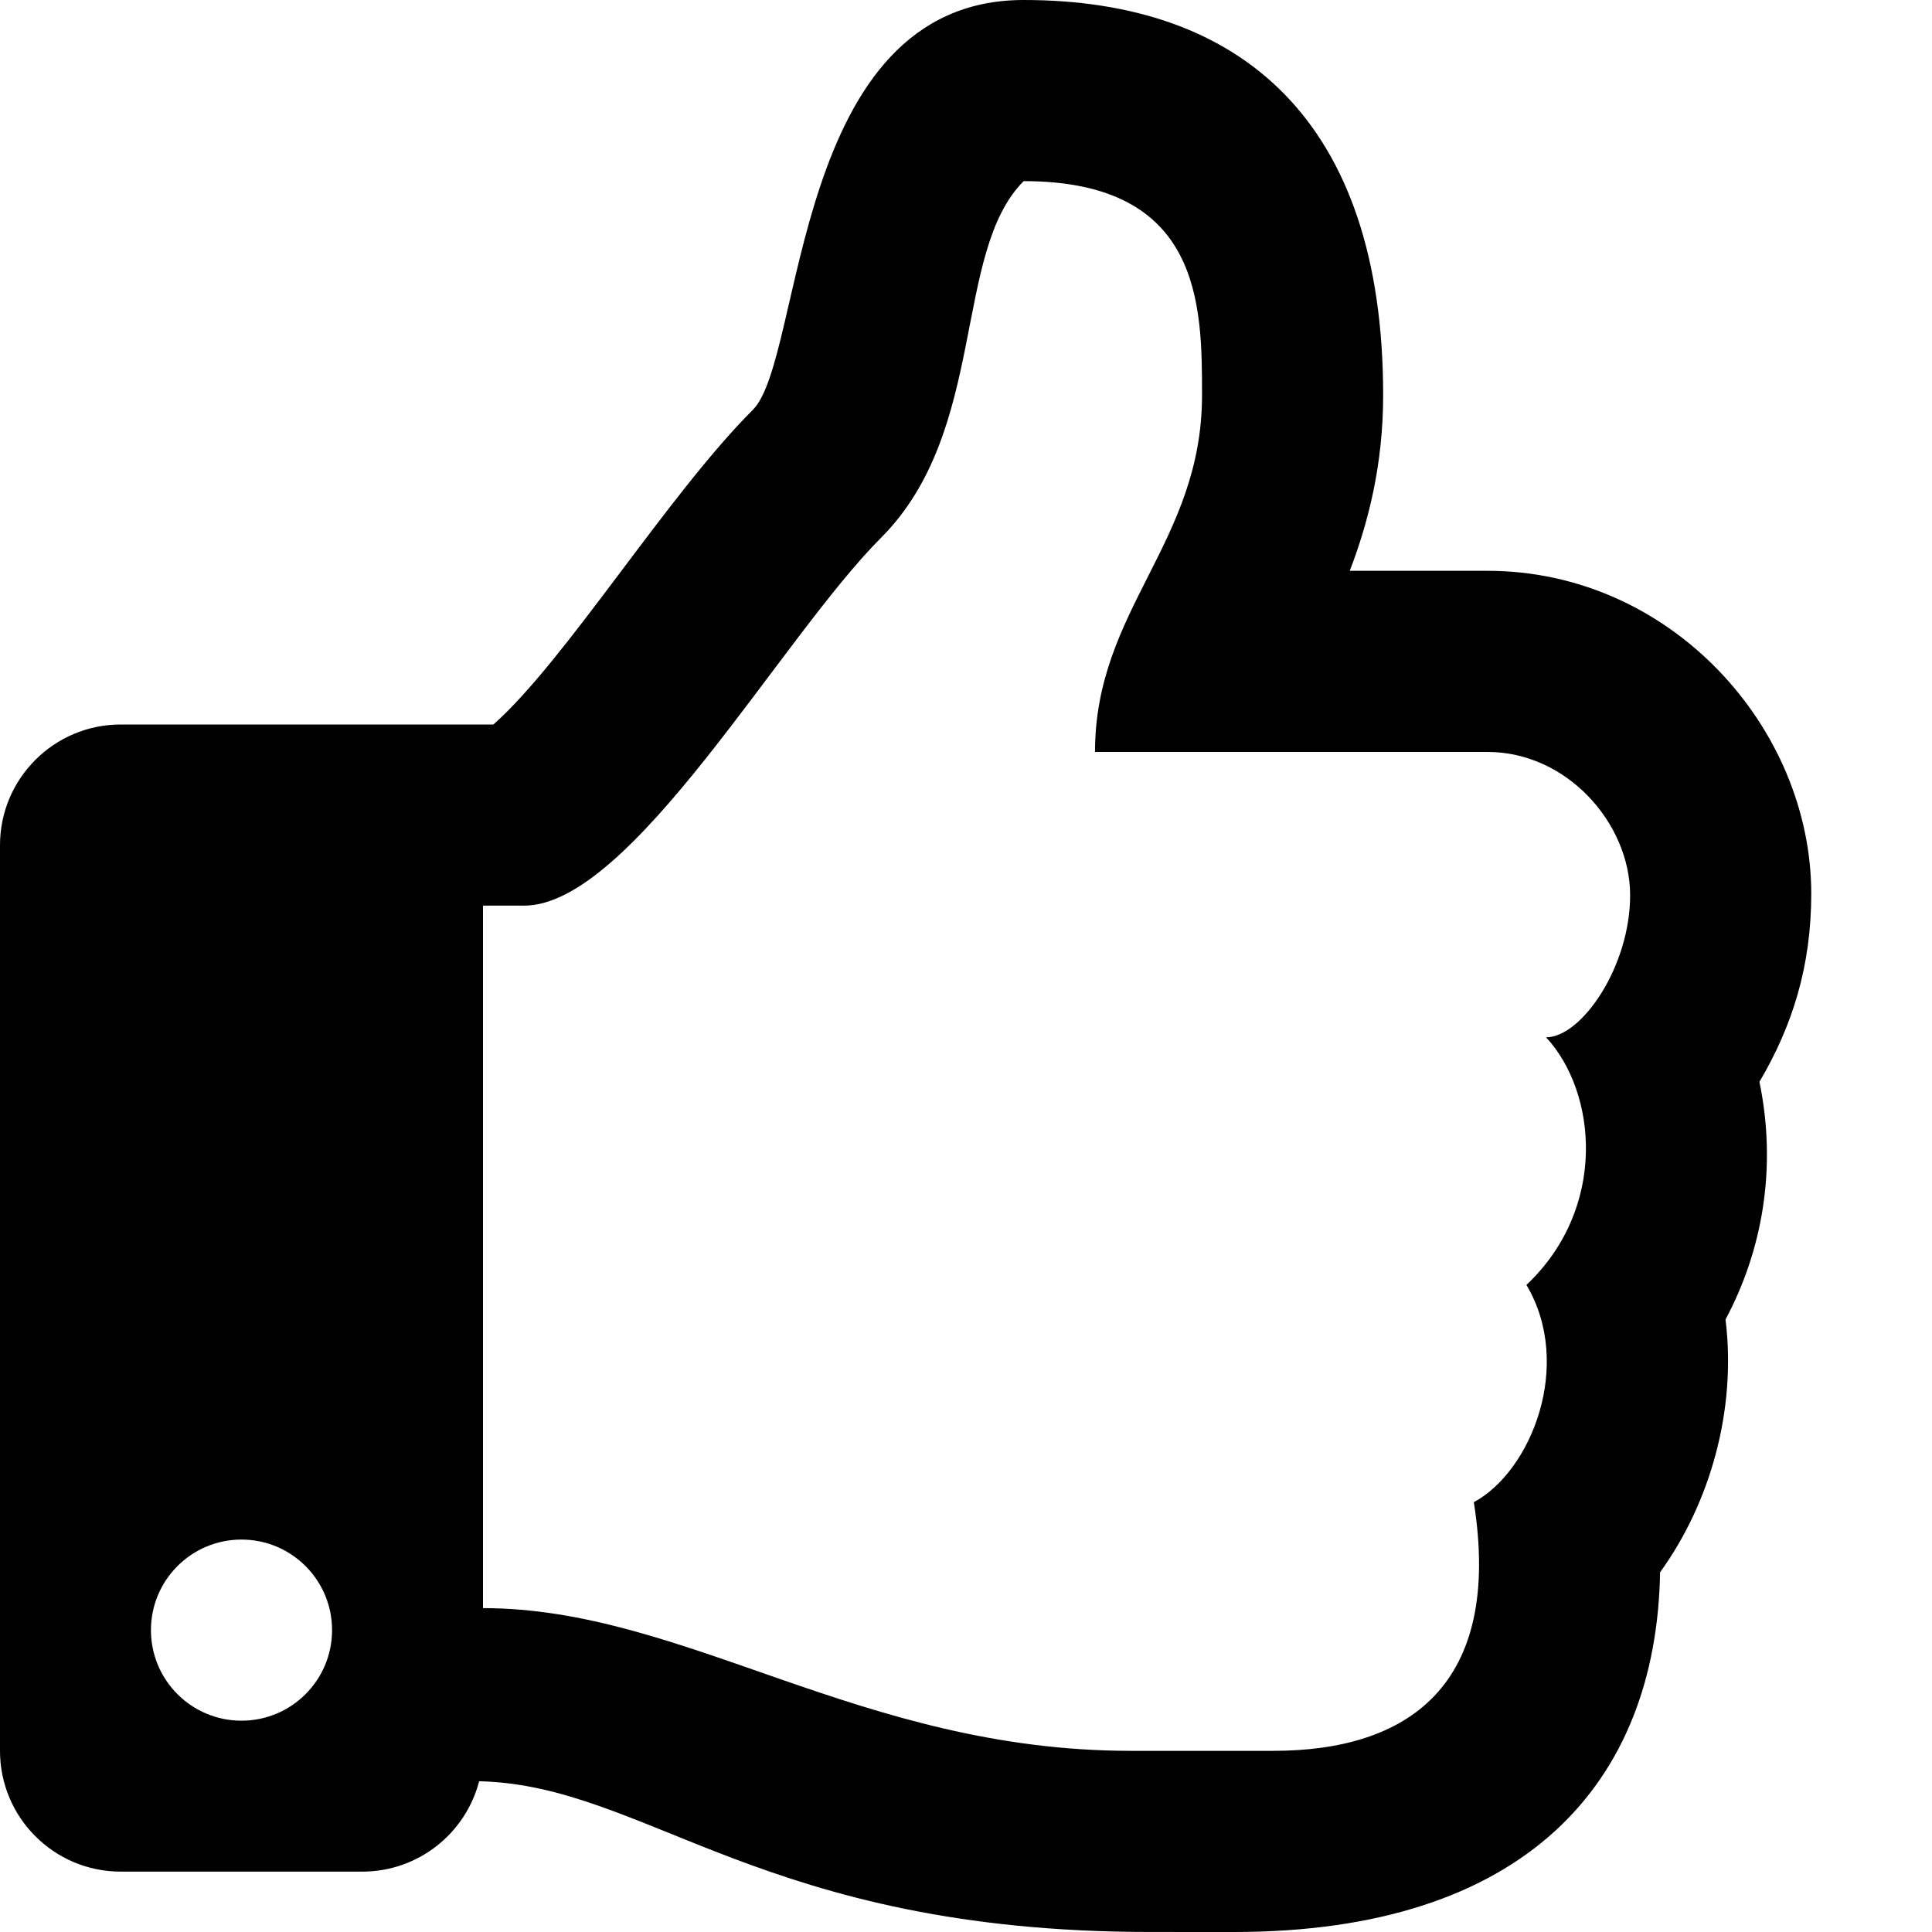
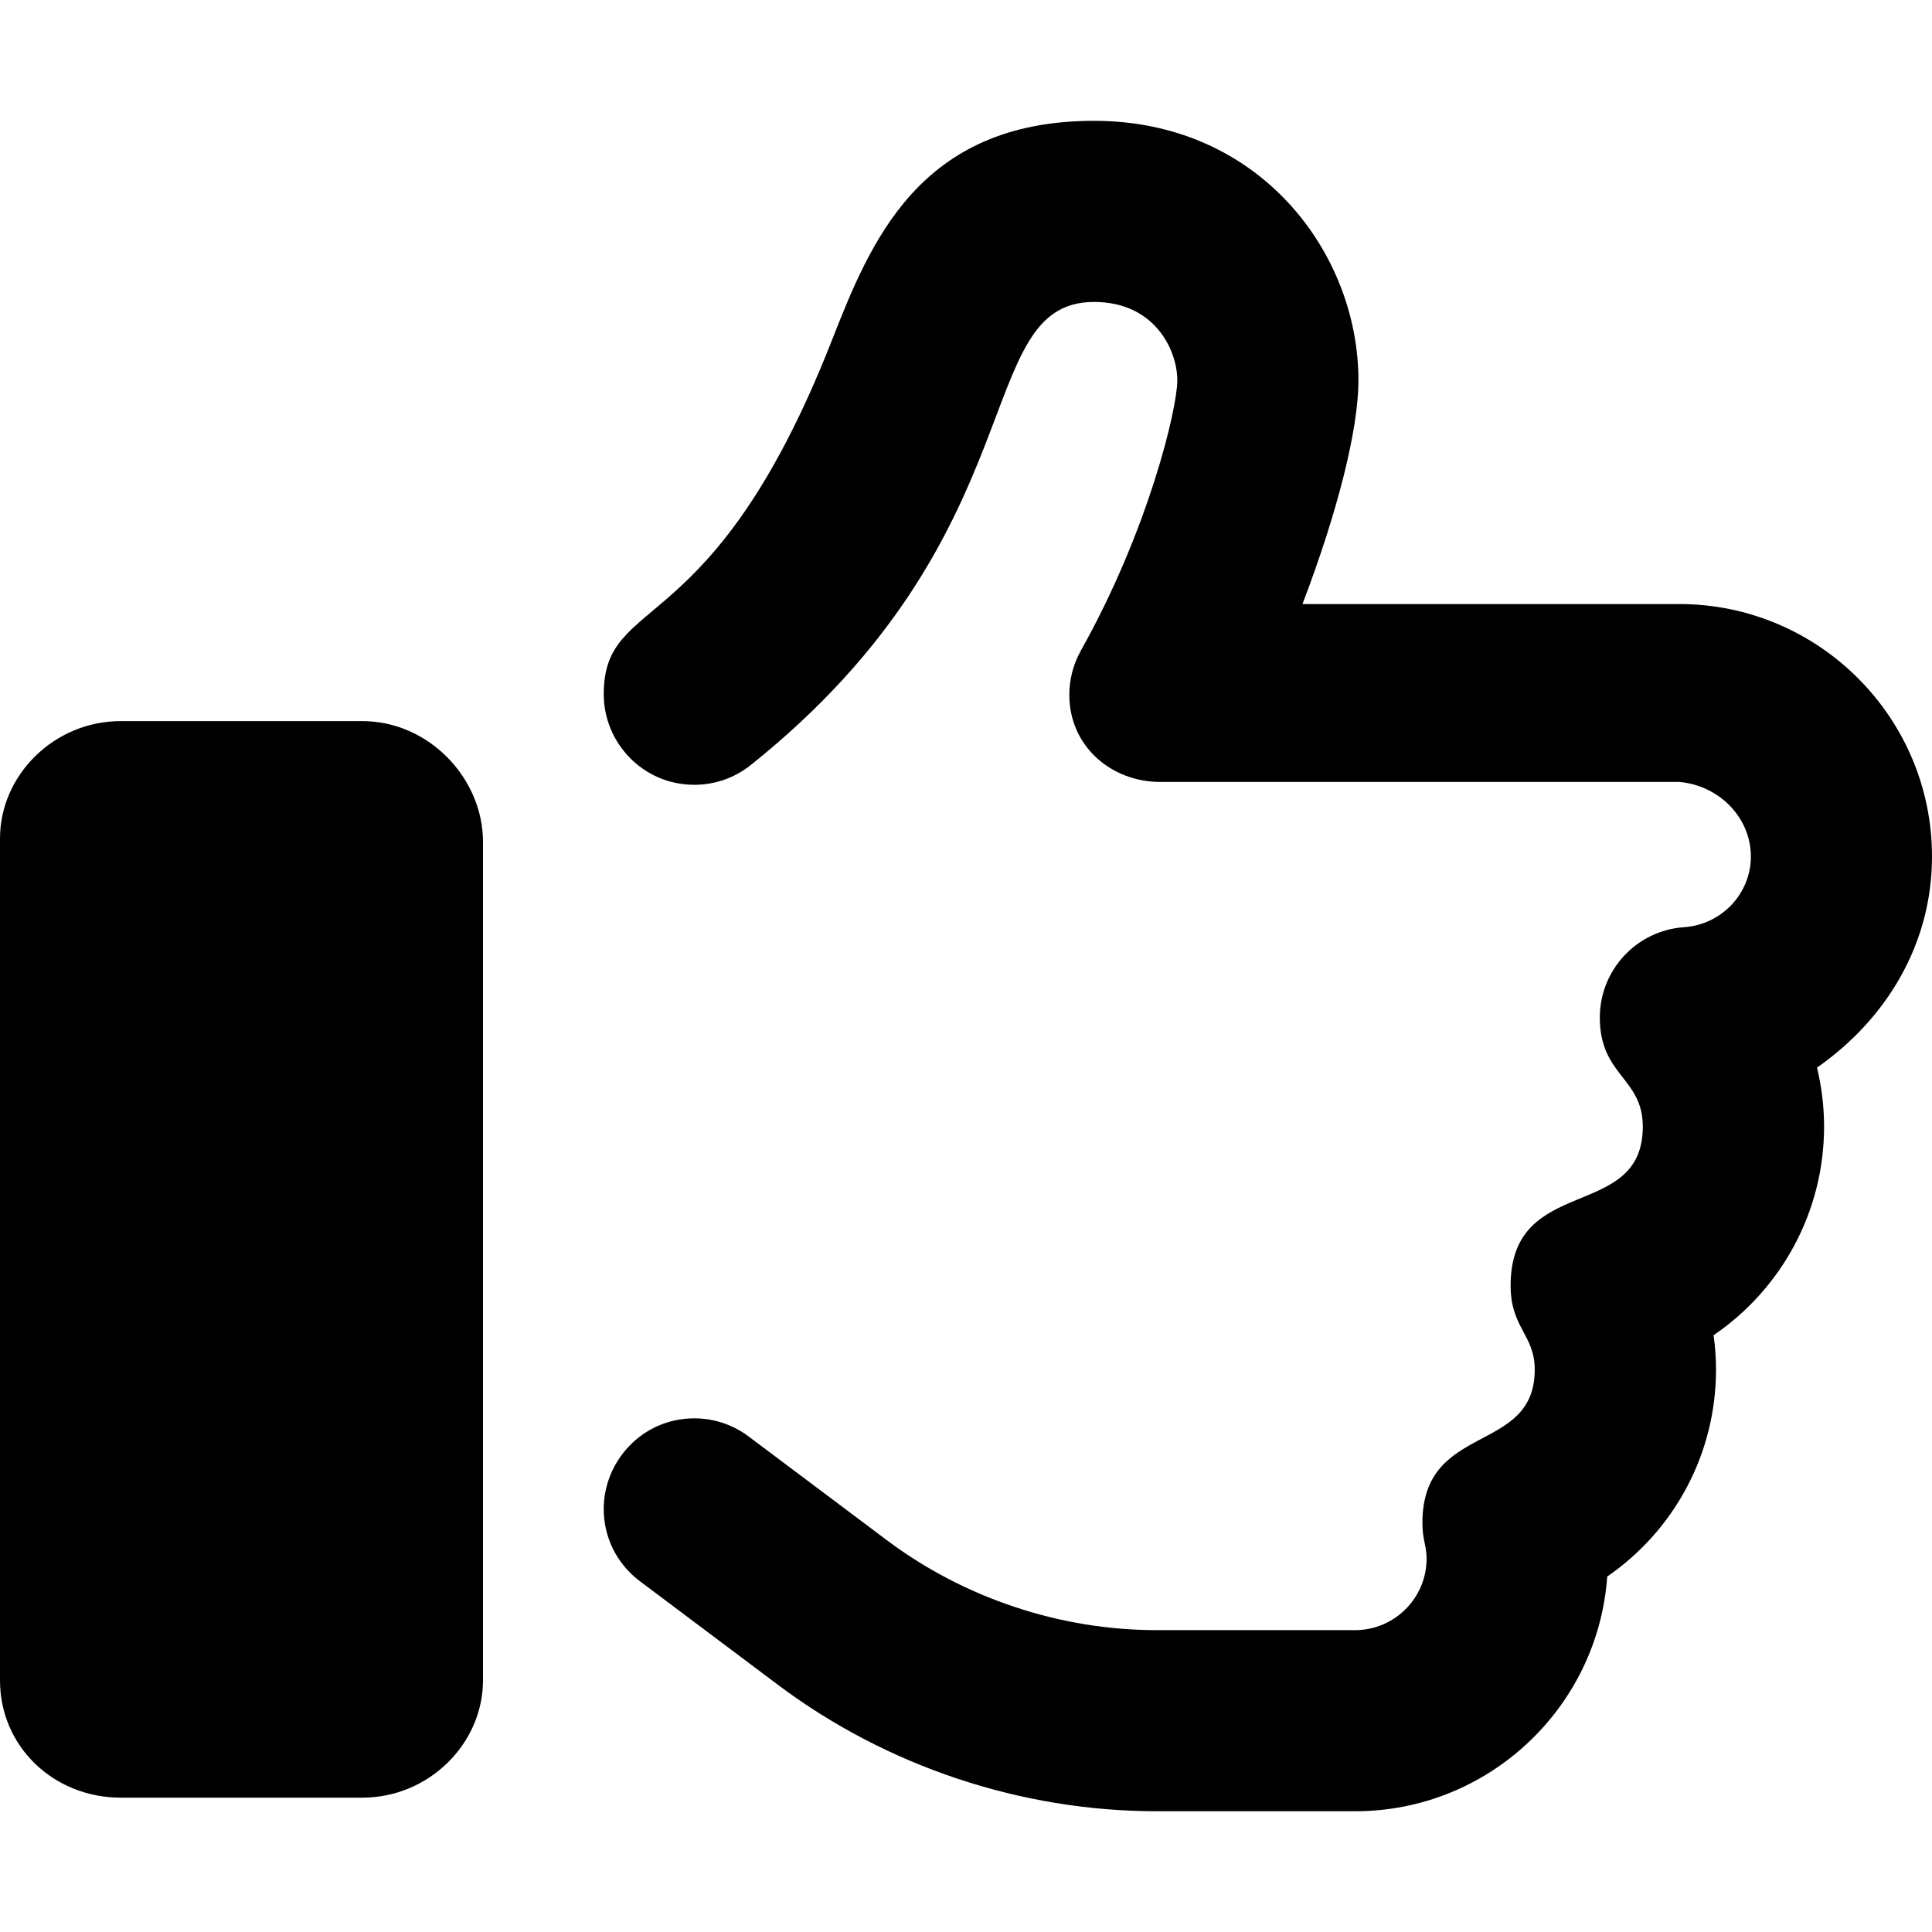
<svg xmlns="http://www.w3.org/2000/svg" viewBox="0 0 512 512">
-   <path d="M466.27 286.69C475.04 271.84 480 256 480 236.85c0-44.015-37.218-85.58-85.82-85.58H357.7c4.92-12.81 8.85-28.13 8.85-46.54C366.55 31.936 328.86 0 271.28 0c-61.607 0-58.093 94.933-71.76 108.6-22.747 22.747-49.615 66.447-68.76 83.4H32c-17.673 0-32 14.327-32 32v240c0 17.673 14.327 32 32 32h64c14.893 0 27.408-10.174 30.978-23.95 44.509 1.001 75.06 39.94 177.802 39.94 7.22 0 15.22.01 22.22.01 77.117 0 111.986-39.423 112.94-95.33 13.319-18.425 20.299-43.122 17.34-66.99 9.854-18.452 13.664-40.343 8.99-62.99zm-61.75 53.83c12.56 21.13 1.26 49.41-13.94 57.57 7.7 48.78-17.608 65.9-53.12 65.9h-37.82c-71.639 0-118.029-37.82-171.64-37.82V240h10.92c28.36 0 67.98-70.89 94.54-97.46 28.36-28.36 18.91-75.63 37.82-94.54 47.27 0 47.27 32.98 47.27 56.73 0 39.17-28.36 56.72-28.36 94.54h103.99c21.11 0 37.73 18.91 37.82 37.82.09 18.9-12.82 37.81-22.27 37.81 13.489 14.555 16.371 45.236-5.21 65.62zM88 432c0 13.255-10.745 24-24 24s-24-10.745-24-24 10.745-24 24-24 24 10.745 24 24z" />
+   <path d="M96 191.1H32c-17.67 0-32 14.33-32 31.1v223.1c0 17.67 14.33 31.1 32 31.1h64c17.67 0 32-14.33 32-31.1V223.1C128 206.3 113.7 191.1 96 191.1zM512 227c0-36.89-30.05-66.92-66.97-66.92h-99.86C354.7 135.1 360 113.5 360 100.8c0-33.8-26.2-68.78-70.06-68.78c-46.61 0-59.36 32.44-69.61 58.5c-31.66 80.5-60.33 66.39-60.33 93.47c0 12.84 10.36 23.99 24.02 23.99c5.256 0 10.55-1.721 14.97-5.26c76.76-61.37 57.97-122.7 90.95-122.7c16.08 0 22.06 12.75 22.06 20.79c0 7.404-7.594 39.55-25.55 71.59c-2.046 3.646-3.066 7.686-3.066 11.72c0 13.92 11.43 23.1 24 23.1h137.6C455.5 208.1 464 216.6 464 227c0 9.809-7.766 18.03-17.67 18.71c-12.66 .859-22.36 11.4-22.36 23.94c0 15.47 11.39 15.95 11.39 28.91c0 25.37-35.03 12.34-35.03 42.15c0 11.22 6.392 13.03 6.392 22.25c0 22.66-29.77 13.76-29.77 40.64c0 4.515 1.11 5.961 1.11 9.456c0 10.45-8.516 18.95-18.97 18.95h-52.53c-25.62 0-51.02-8.466-71.5-23.81l-36.66-27.51c-4.315-3.245-9.37-4.811-14.38-4.811c-13.85 0-24.03 11.38-24.03 24.04c0 7.287 3.312 14.42 9.596 19.13l36.67 27.52C235 468.1 270.6 480 306.6 480h52.53c35.33 0 64.36-27.49 66.8-62.2c17.77-12.23 28.83-32.51 28.83-54.83c0-3.046-.219-6.107-.641-9.122c17.84-12.15 29.28-32.58 29.28-55.28c0-5.311-.641-10.54-1.875-15.64C499.9 270.1 512 250.2 512 227z" />
</svg>
